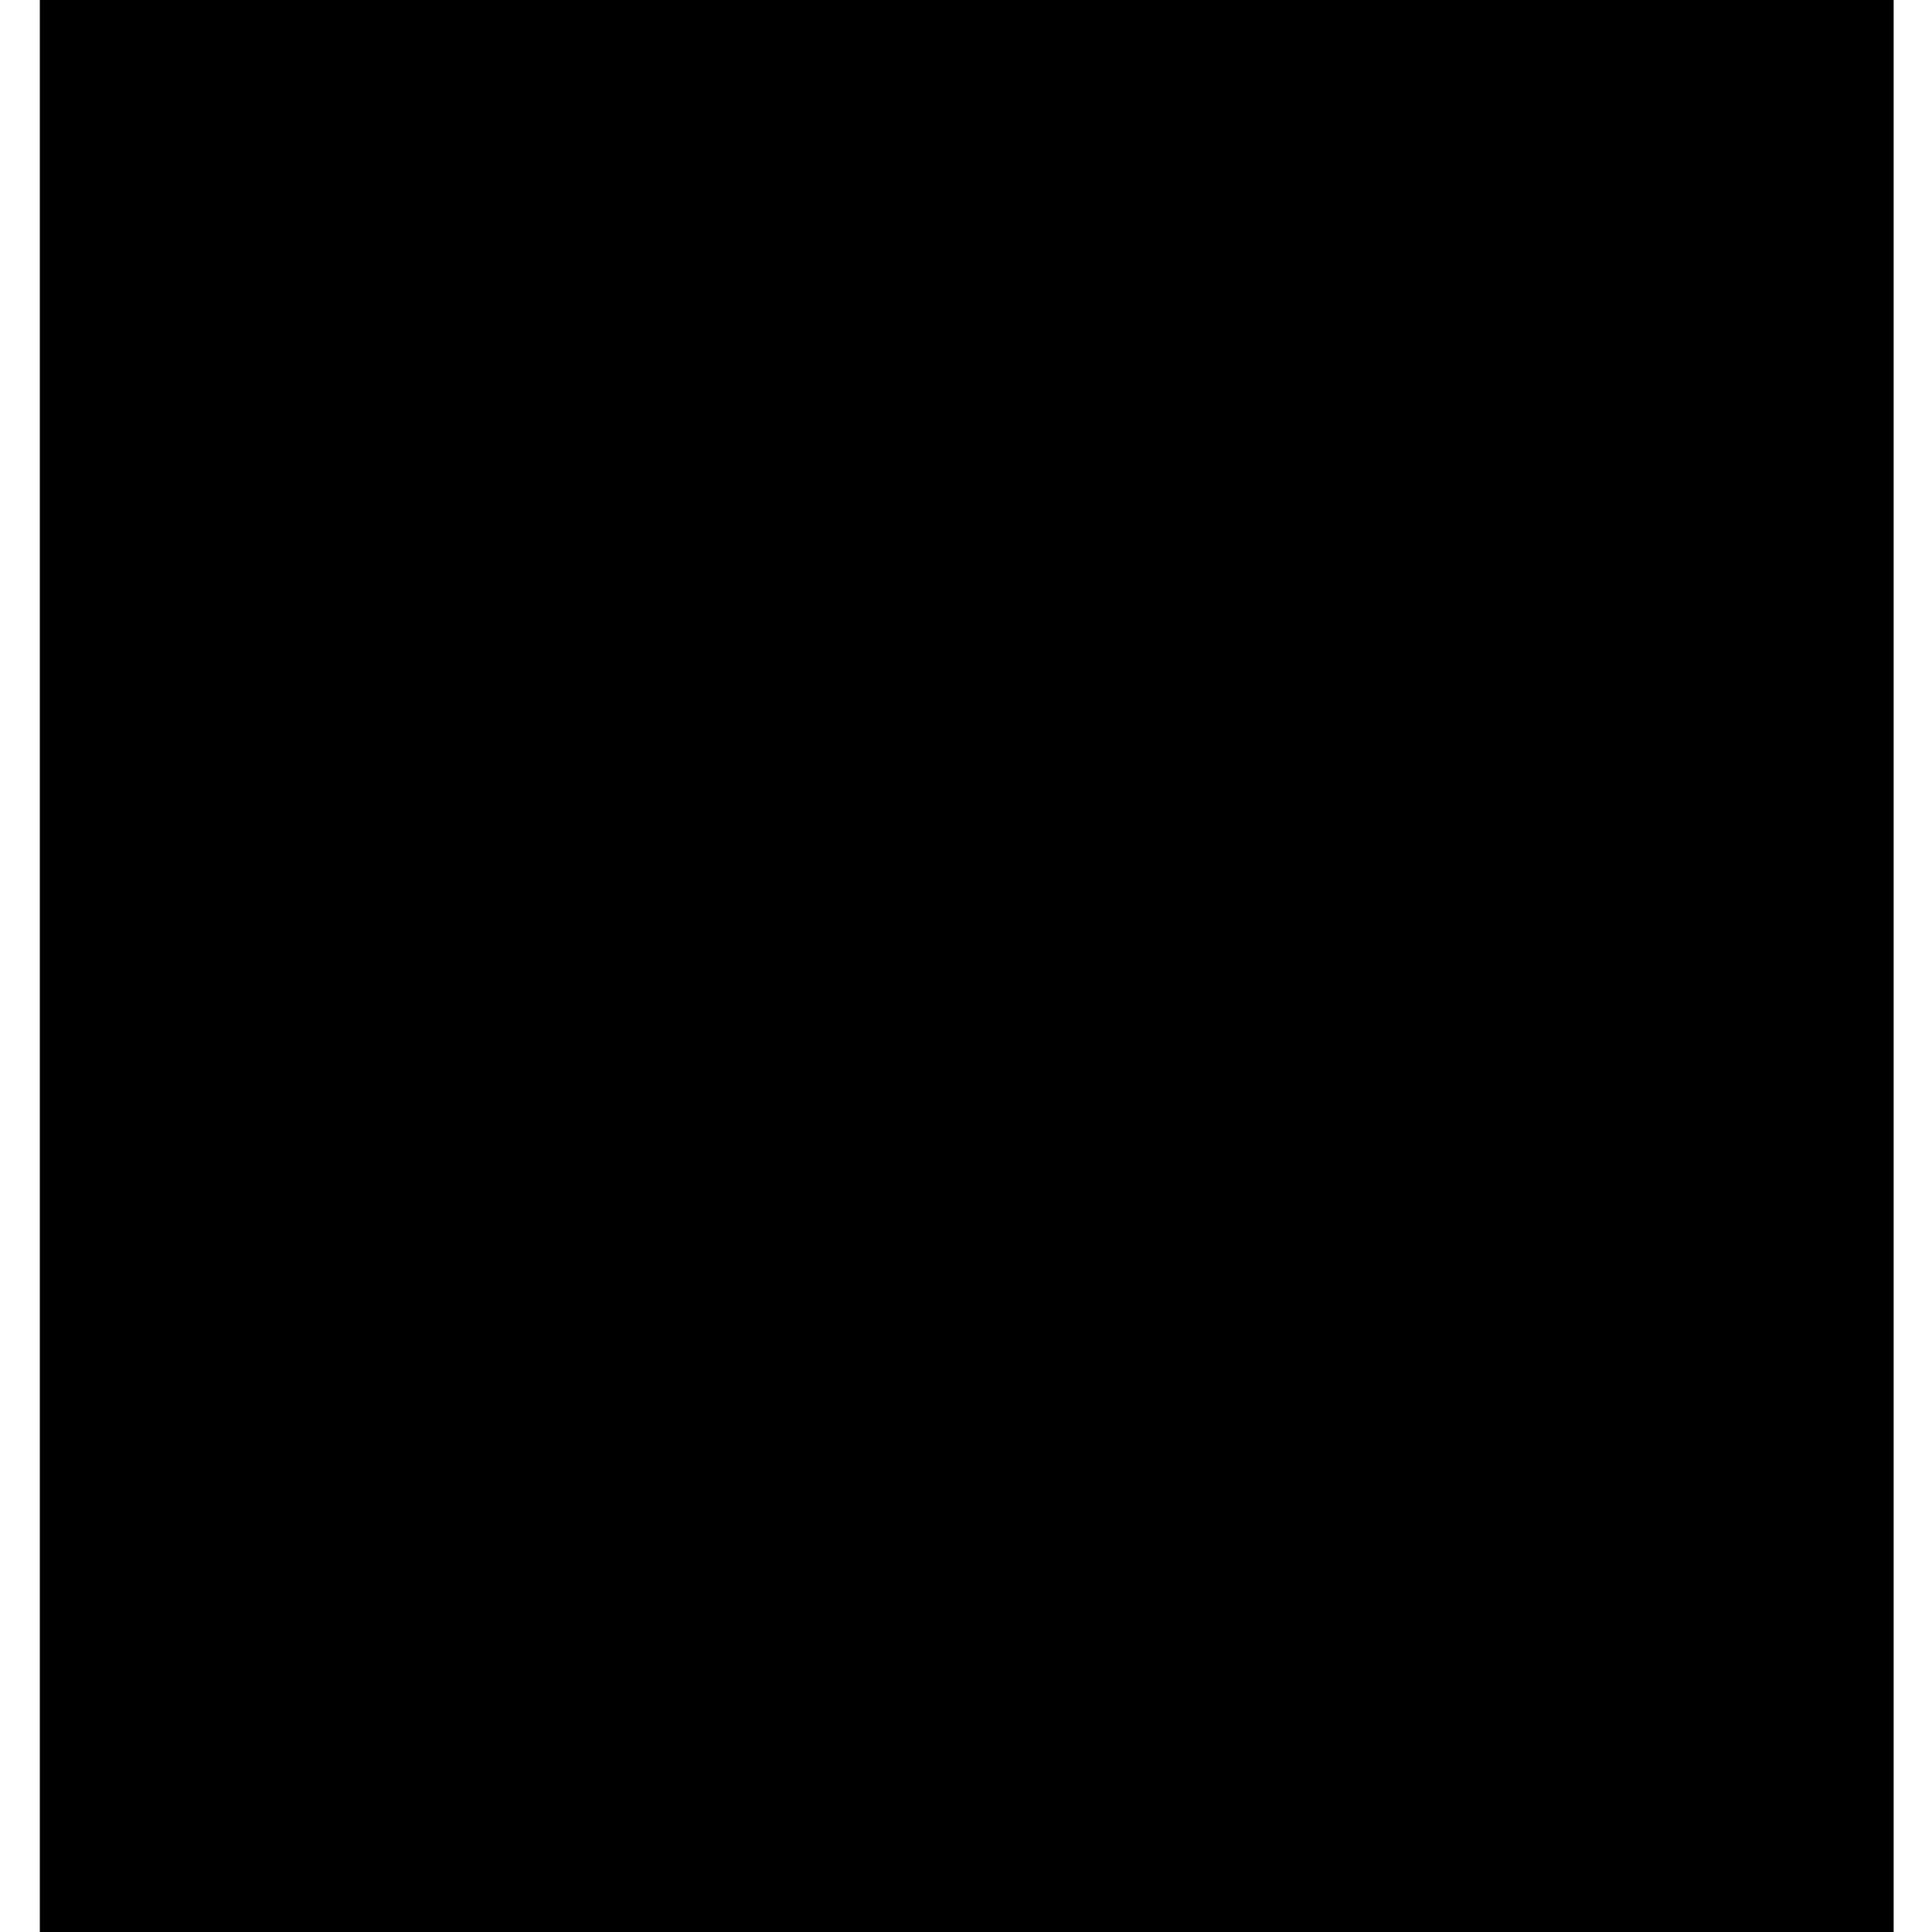
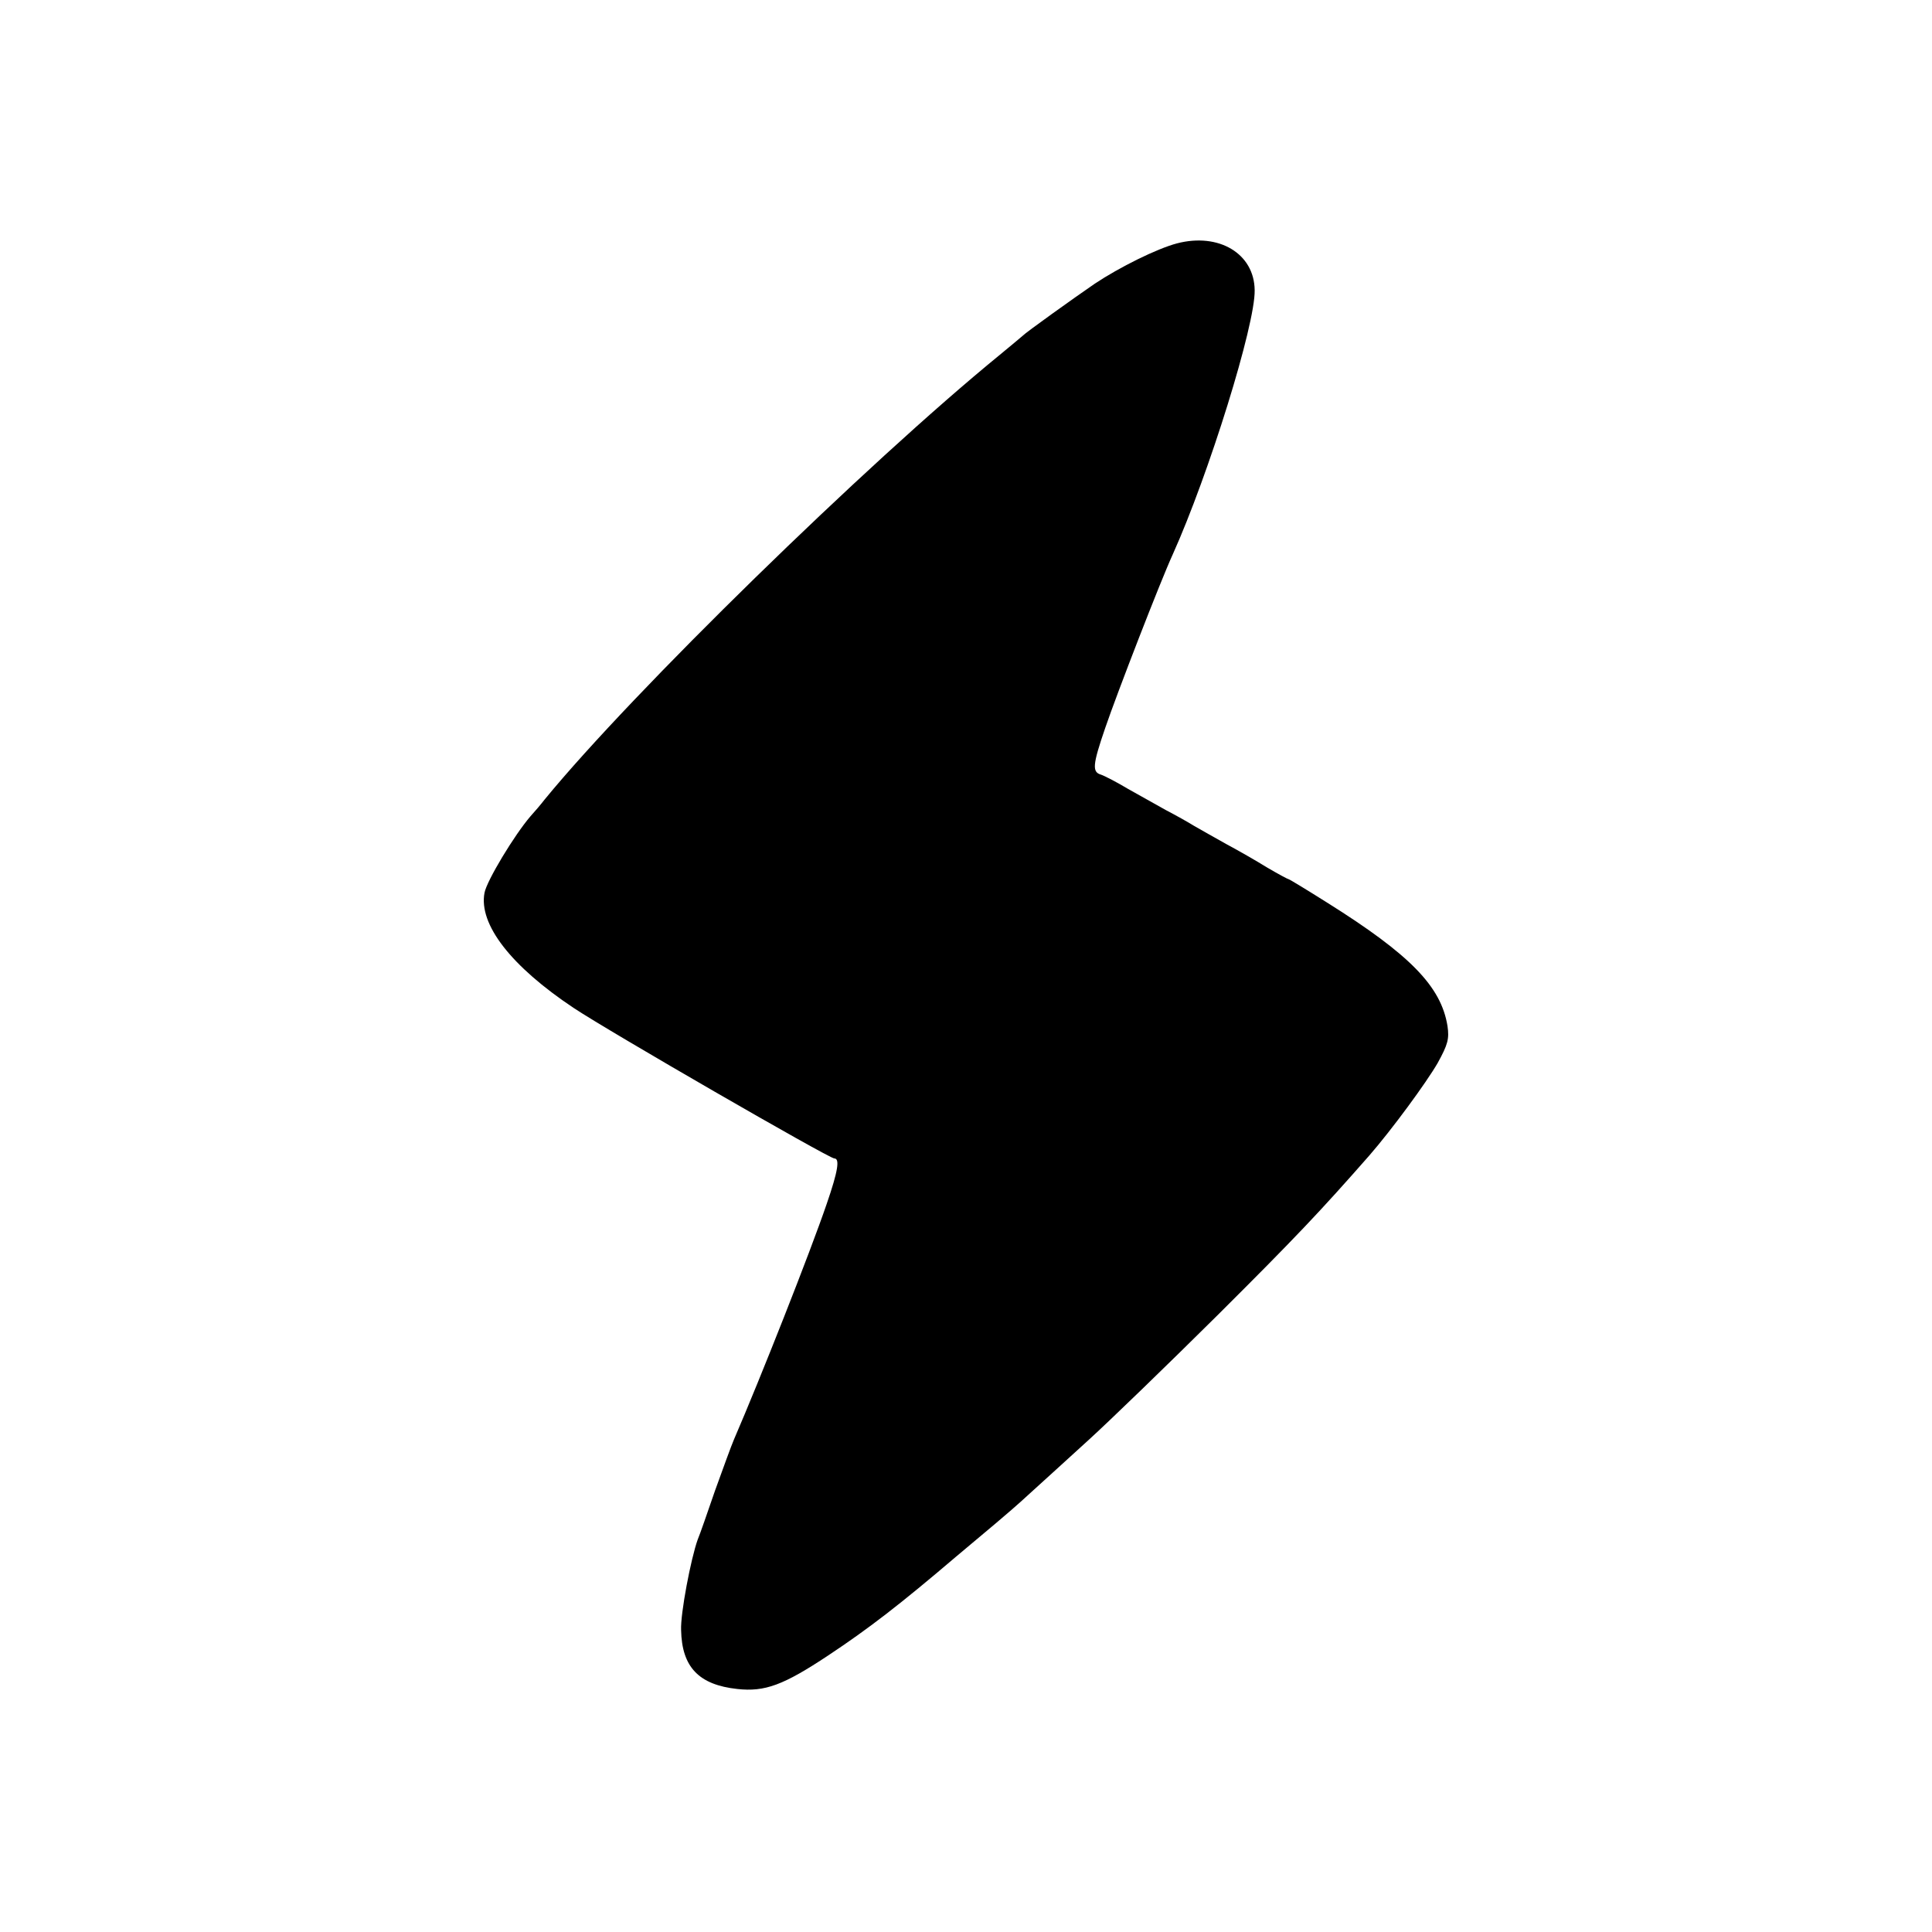
- <svg xmlns="http://www.w3.org/2000/svg" version="1.0" width="1310pt" height="1310pt" viewBox="0 0 1310 1310" preserveAspectRatio="xMidYMid meet">
-   <g transform="translate(0,1310) scale(0.1,-0.1)" fill="#000000" stroke="none">
-     <path d="M270 6550 l0 -6550 6285 0 6285 0 0 6550 0 6550 -6285 0 -6285 0 0 -6550z" />
+ <svg xmlns="http://www.w3.org/2000/svg" version="1.0" width="512pt" height="512pt" viewBox="0 0 512 512" preserveAspectRatio="xMidYMid meet">
+   <g transform="translate(0,512) scale(0.1,-0.1)" fill="#000000" stroke="none">
+     <path d="M3119 4475 c-53 -14 -152 -63 -218 -107 -54 -37 -184 -130 -191 -138 -3 -3 -30 -25 -60 -50 -355 -290 -974 -895 -1206 -1178 -10 -13 -27 -33 -38 -45 -43 -50 -116 -171 -122 -203 -16 -84 71 -195 236 -305 93 -62 677 -399 691 -399 15 0 10 -33 -20 -120 -44 -129 -176 -463 -246 -625 -7 -16 -29 -77 -50 -135 -20 -58 -40 -116 -46 -130 -18 -50 -46 -196 -44 -240 2 -98 47 -145 149 -156 73 -8 122 10 241 89 107 71 190 135 339 262 39 33 87 73 106 89 19 16 60 51 90 79 30 27 100 91 155 141 55 50 208 198 340 329 208 207 275 278 404 425 60 69 151 193 181 245 27 49 31 64 26 98 -17 105 -99 189 -319 327 -54 34 -100 62 -102 62 -2 0 -28 14 -57 31 -29 18 -78 46 -108 62 -30 17 -68 38 -85 48 -16 10 -50 29 -75 42 -25 14 -70 39 -100 56 -30 18 -63 35 -72 38 -24 7 -23 25 11 124 31 91 146 388 179 460 95 211 219 609 217 700 -1 97 -95 153 -206 124z" />
  </g>
</svg>
